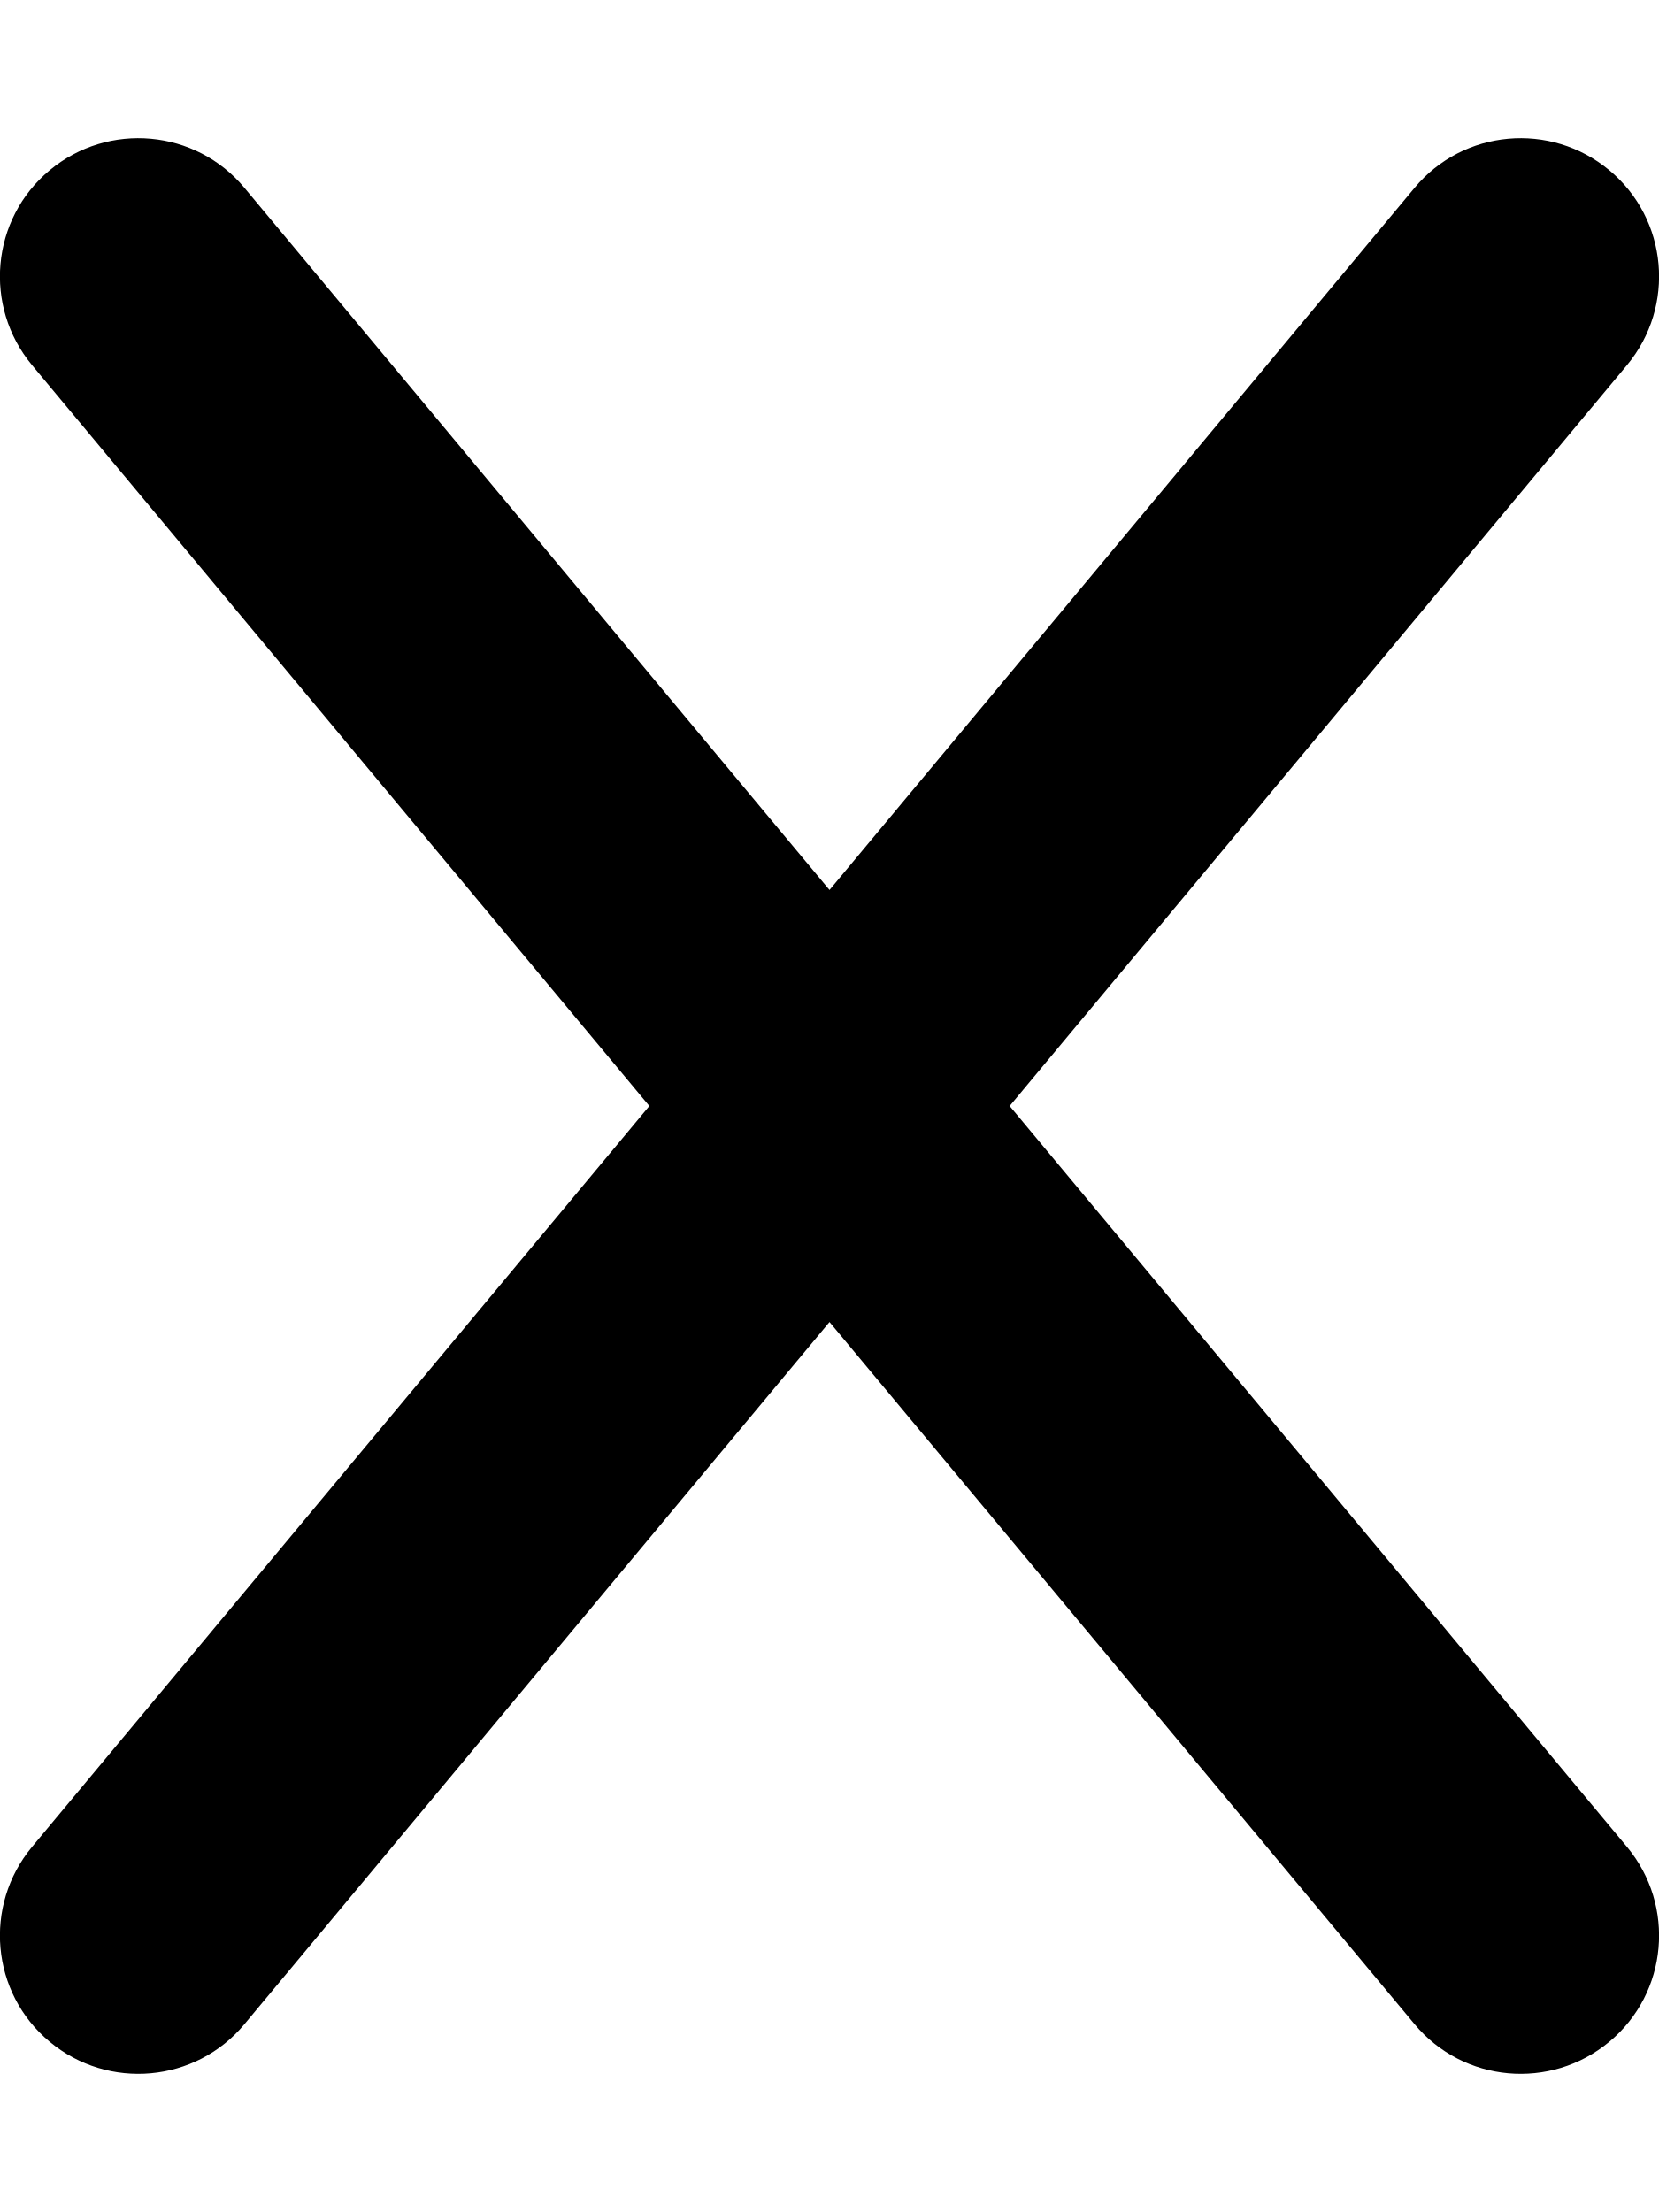
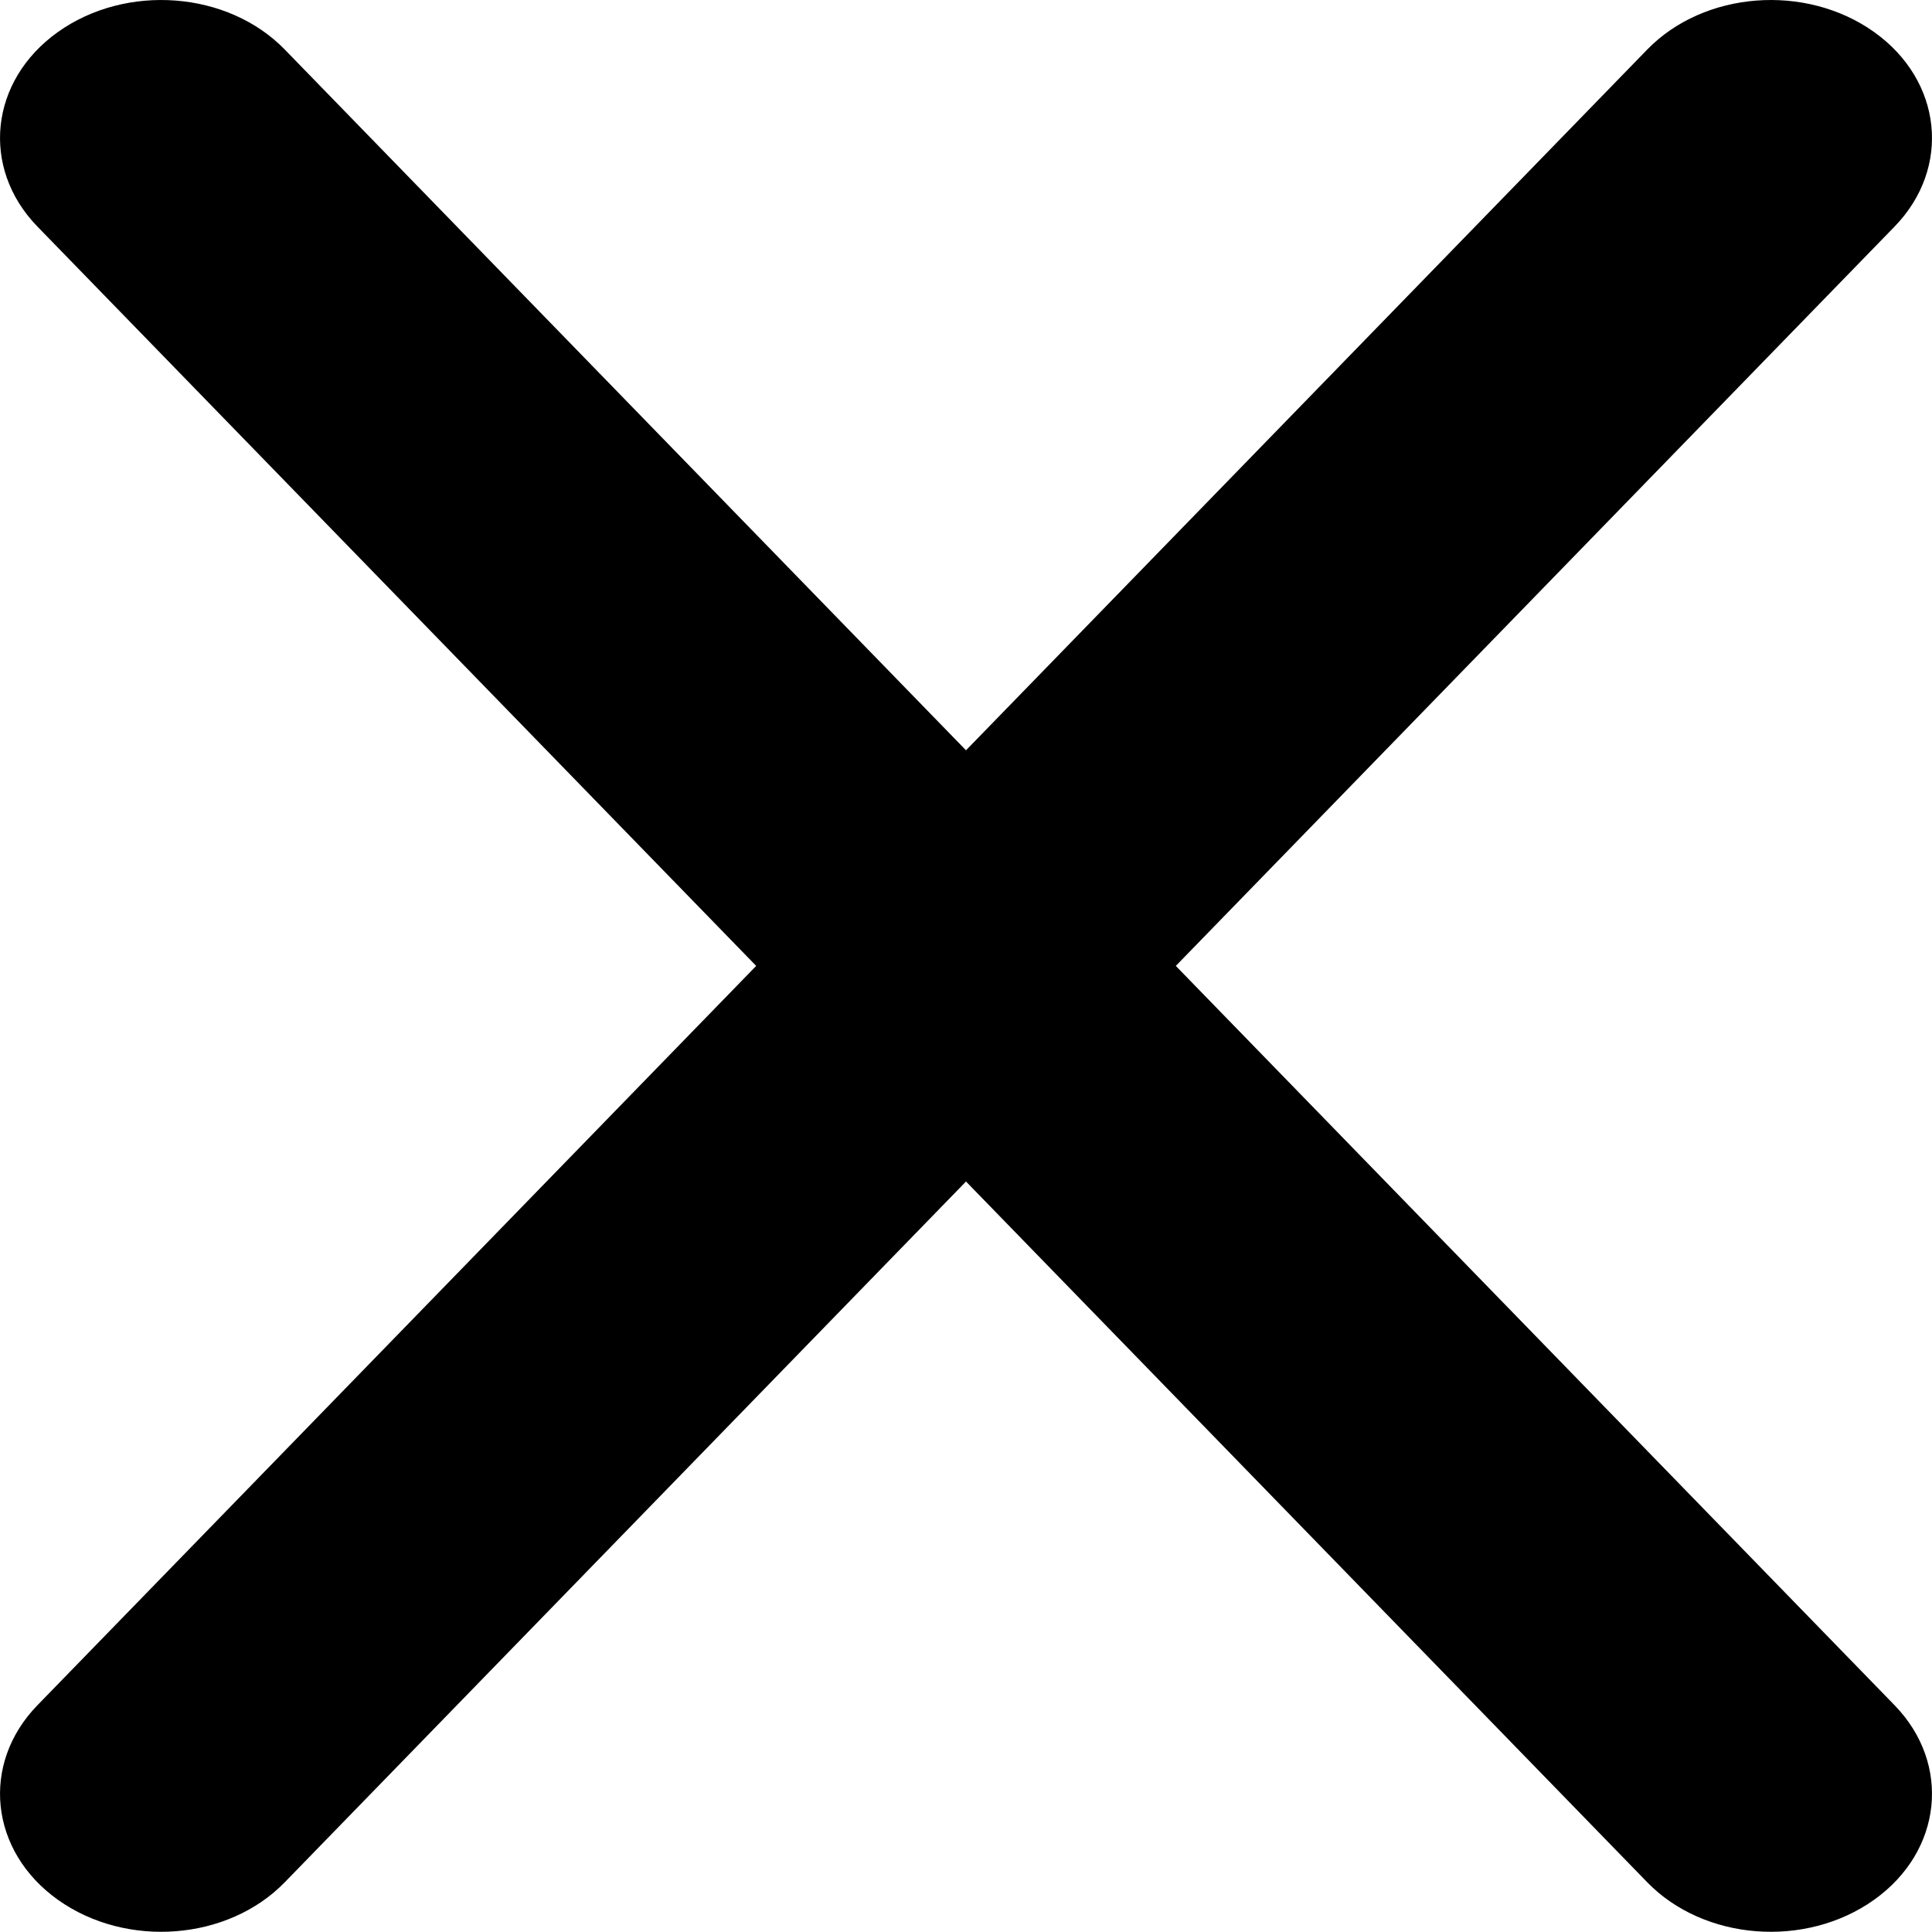
- <svg xmlns="http://www.w3.org/2000/svg" height="16" width="12" viewBox="0 0 384 512">
-   <path fill="#000000" d="M376.6 84.5c11.3-13.6 9.5-33.8-4.1-45.1s-33.8-9.5-45.1 4.1L192 206 56.6 43.5C45.3 29.9 25.1 28.1 11.5 39.4S-3.9 70.9 7.4 84.5L150.3 256 7.4 427.5c-11.3 13.6-9.5 33.8 4.1 45.1s33.8 9.5 45.1-4.1L192 306 327.4 468.5c11.3 13.6 31.5 15.4 45.1 4.1s15.4-31.5 4.1-45.1L233.7 256 376.6 84.5z" />
+ <svg xmlns="http://www.w3.org/2000/svg" width="20" height="20" viewBox="0 0 20 20" fill="none">
+   <path d="M19.614 2.344C20.202 1.737 20.108 0.835 19.4 0.331C18.692 -0.173 17.64 -0.093 17.051 0.514L10 7.767L2.949 0.514C2.36 -0.093 1.308 -0.173 0.6 0.331C-0.108 0.835 -0.202 1.737 0.386 2.344L7.828 9.999L0.386 17.654C-0.202 18.261 -0.108 19.163 0.6 19.667C1.308 20.171 2.36 20.091 2.949 19.484L10 12.231L17.051 19.484C17.64 20.091 18.692 20.171 19.4 19.667C20.108 19.163 20.202 18.261 19.614 17.654L12.172 9.999L19.614 2.344Z" fill="black" />
</svg>
